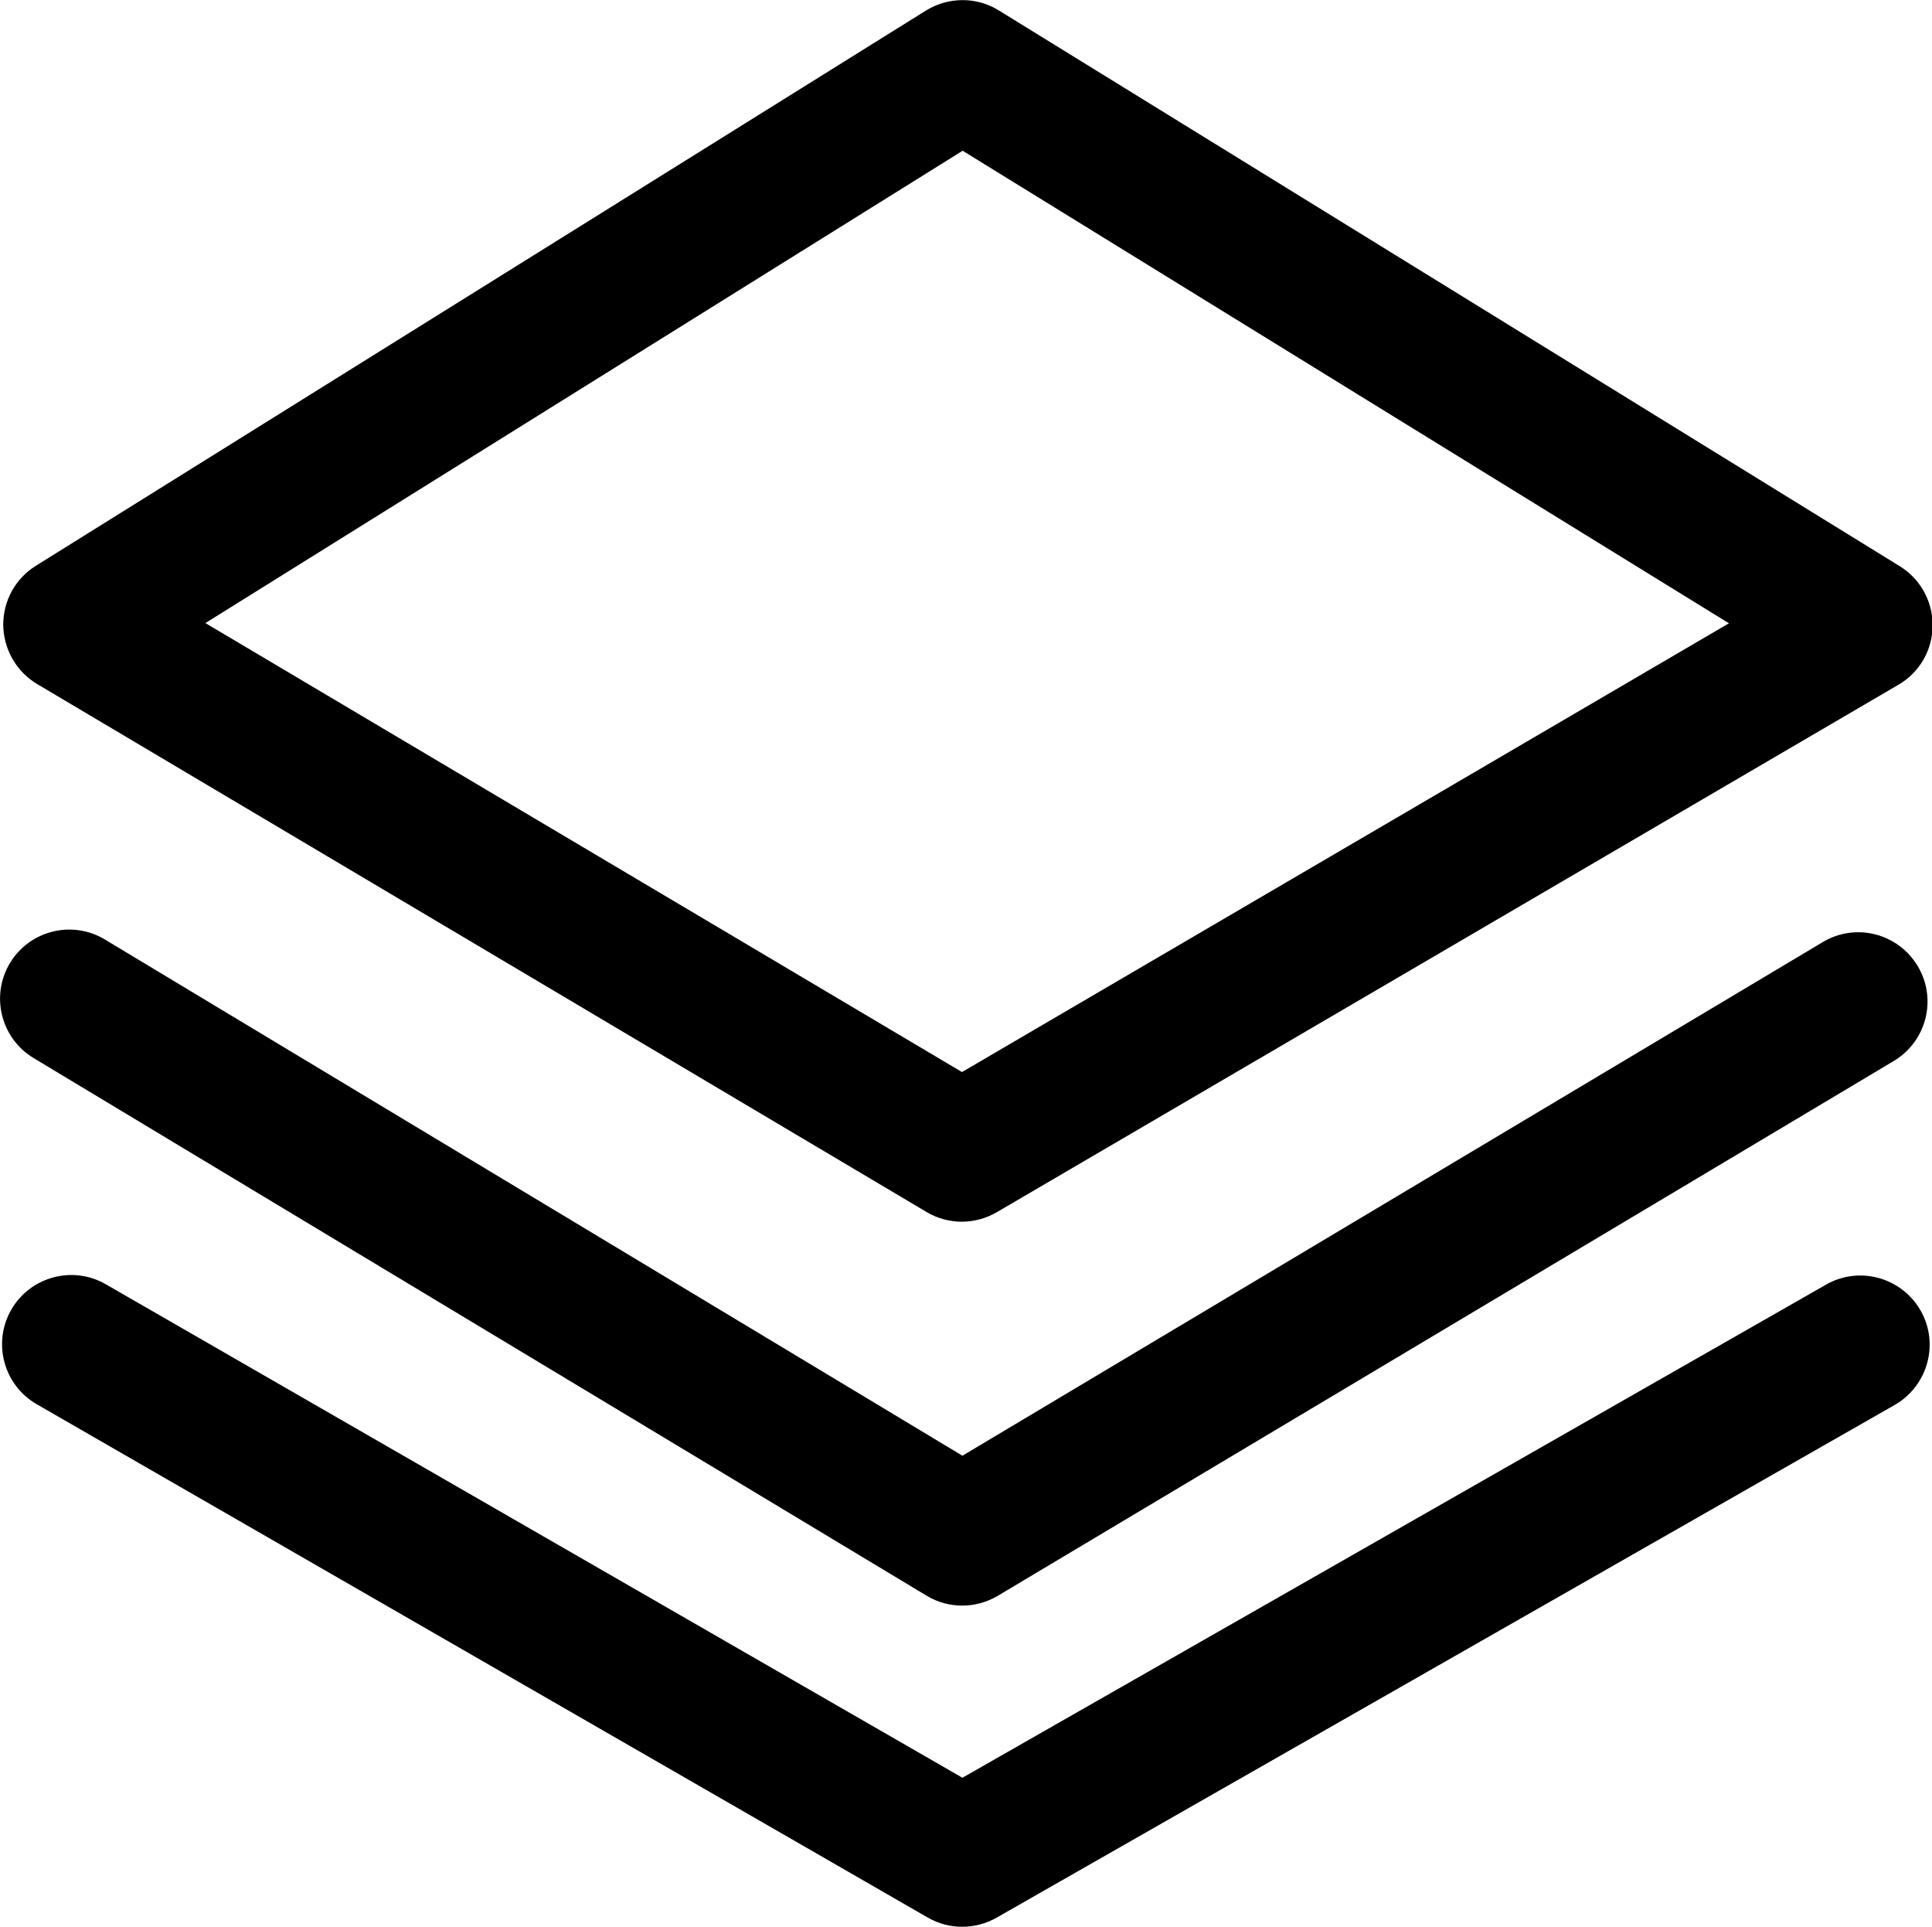
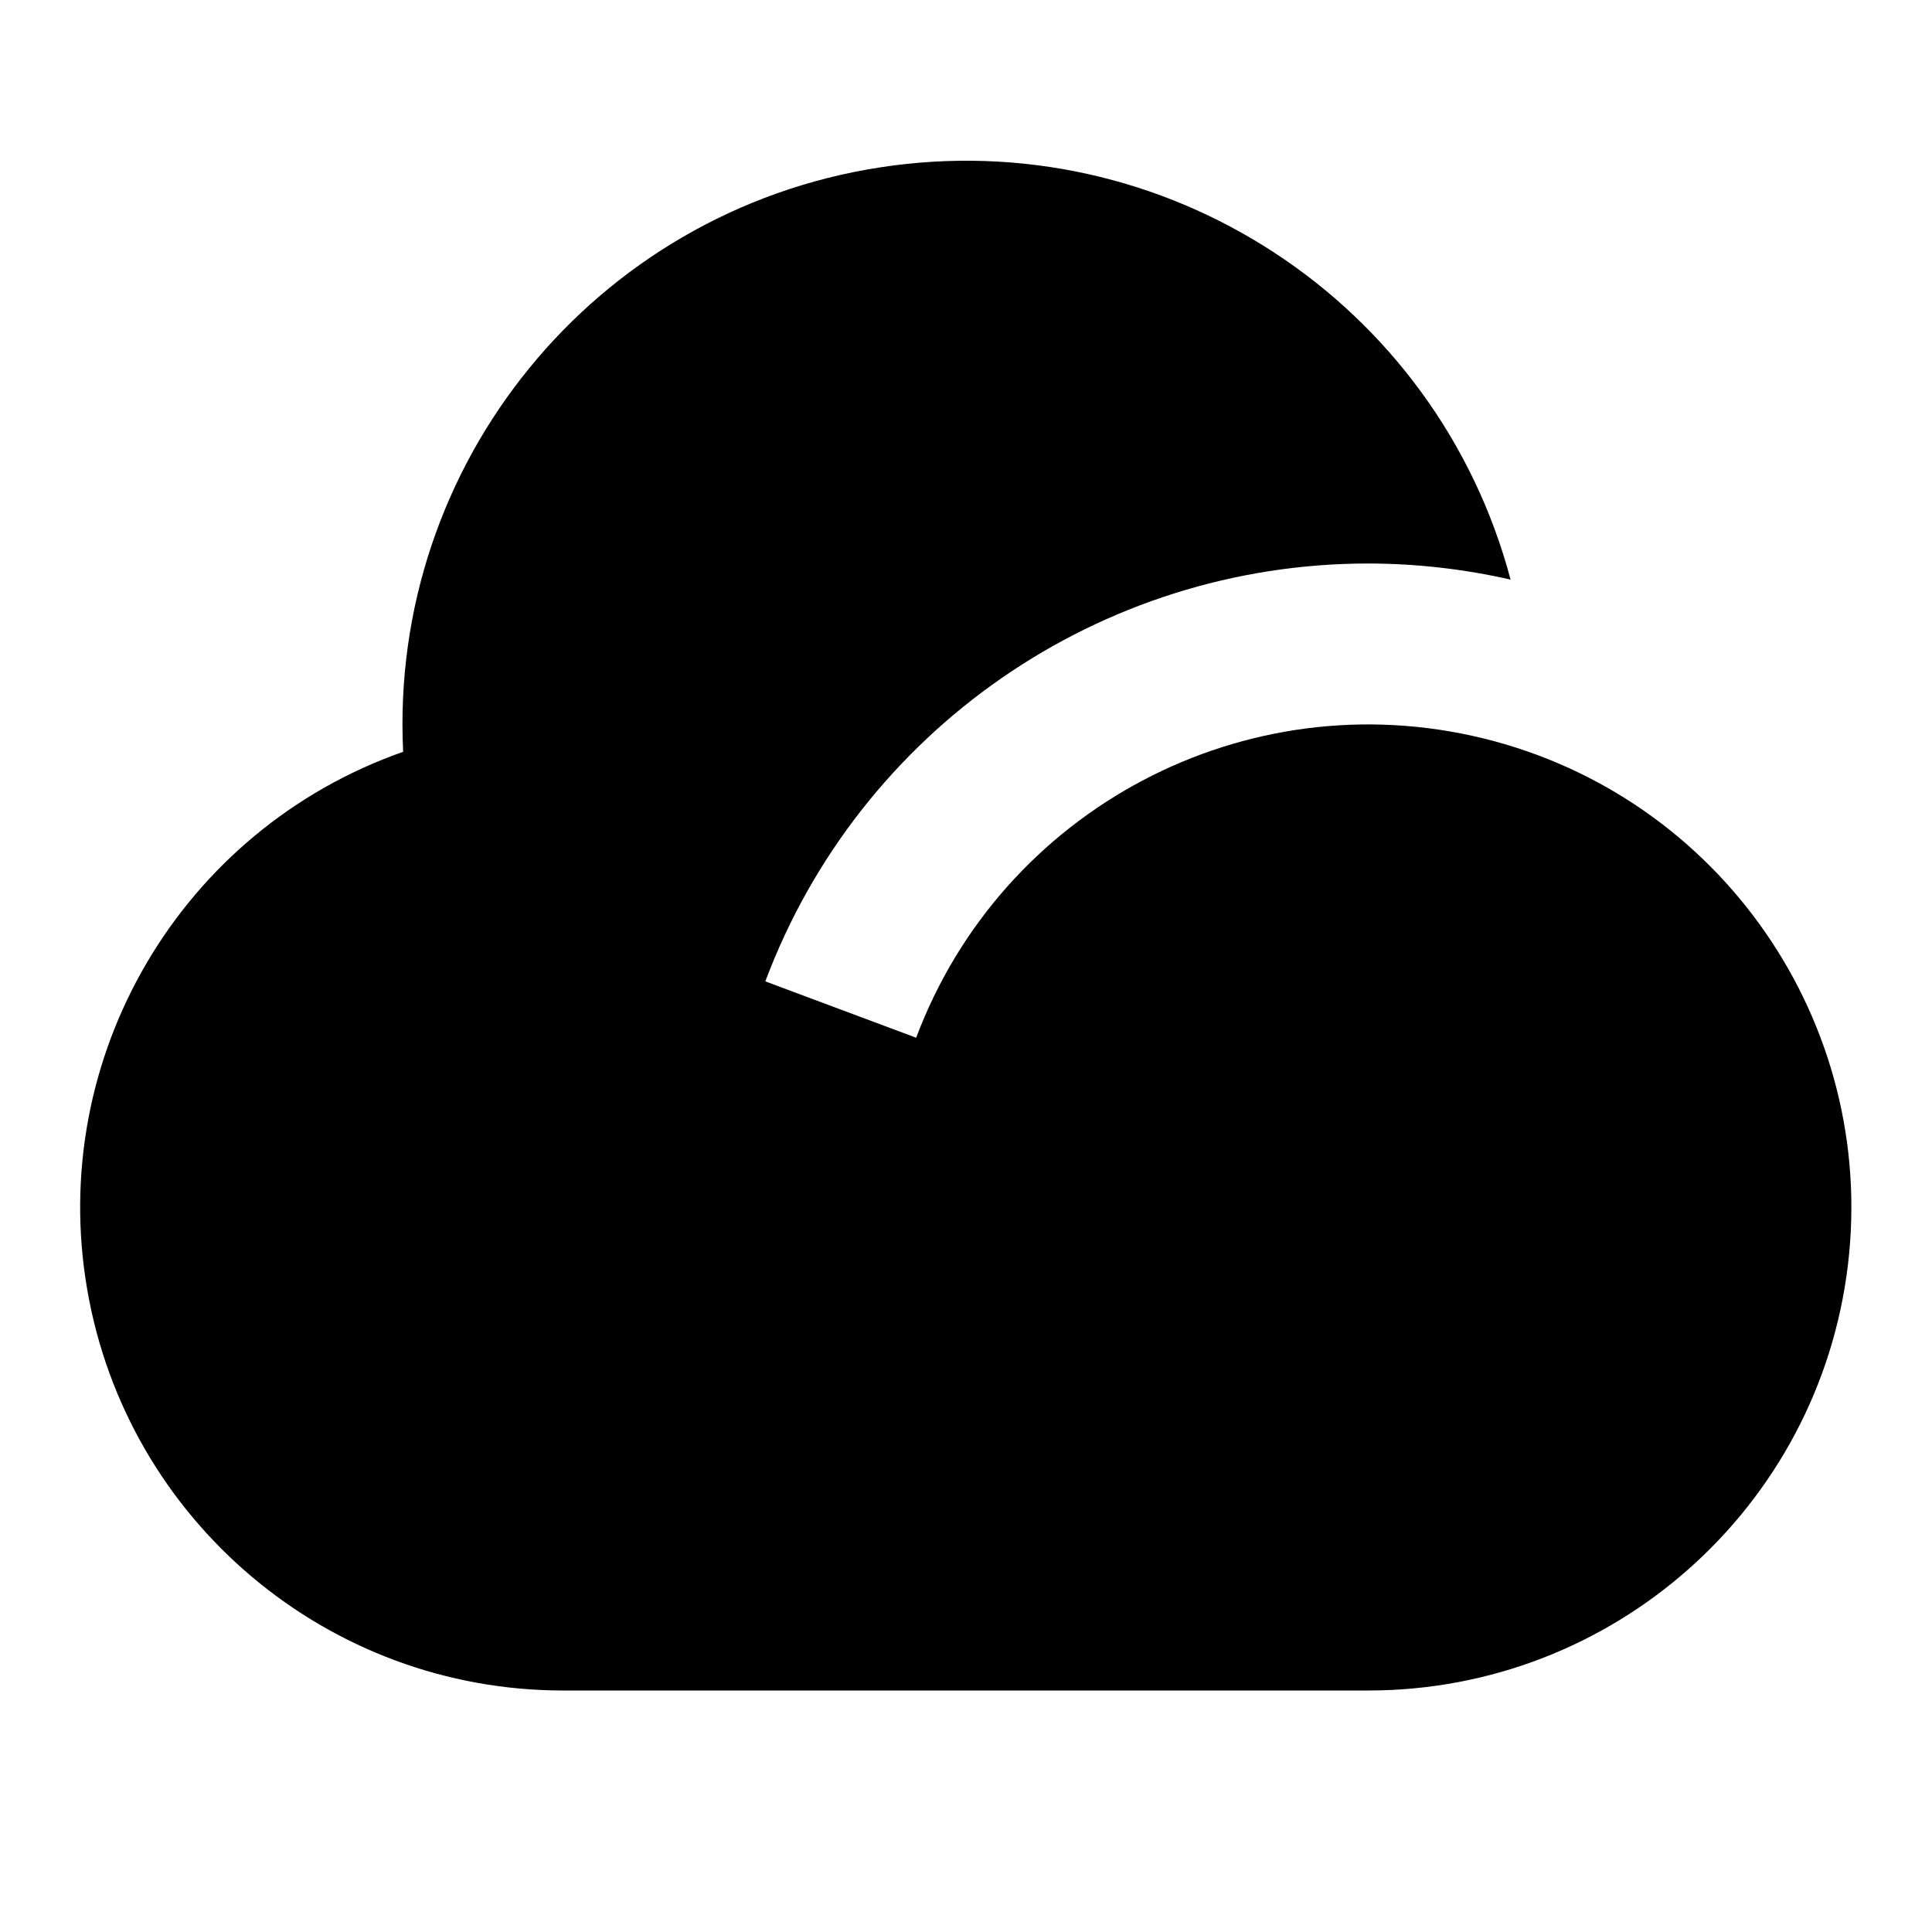
- <svg xmlns="http://www.w3.org/2000/svg" t="1752905497500" class="icon" viewBox="0 0 1027 1024" version="1.1" p-id="5030" width="200.586" height="200">
-   <path d="M511.253 649.296c-6.437 0-12.988-1.724-18.735-5.172L19.77 363.555c-11.034-6.552-17.816-18.39-18.046-31.264-0.115-12.873 6.437-24.827 17.356-31.608L492.173 5.632c11.839-7.356 26.896-7.471 38.735-0.115l478.955 295.396c11.034 6.781 17.586 18.85 17.471 31.723-0.115 12.873-7.011 24.827-18.161 31.264L529.873 644.238c-5.747 3.333-12.184 5.057-18.62 5.057zM109.193 331.142l402.175 238.615 407.692-238.5L511.713 80.113 109.193 331.142z" p-id="5031" />
-   <path d="M511.483 853.314c-6.552 0-13.103-1.724-18.965-5.287l-474.702-285.741c-17.356-10.46-22.988-33.103-12.528-50.459 10.46-17.356 33.103-22.988 50.459-12.528l455.852 274.362L968.944 500.678c17.471-10.46 39.999-4.713 50.459 12.758 10.46 17.471 4.713 39.999-12.758 50.459L530.333 848.142c-5.862 3.448-12.299 5.172-18.85 5.172z" p-id="5032" />
-   <path d="M511.483 1024c-6.322 0-12.643-1.609-18.39-4.942L19.54 746.305c-17.586-10.115-23.678-32.643-13.563-50.229 10.115-17.586 32.643-23.678 50.229-13.563L511.598 944.806l459.07-262.063c17.586-10.115 40.114-3.908 50.229 13.678 10.115 17.586 3.908 40.114-13.678 50.229L529.758 1019.173c-5.747 3.218-11.954 4.827-18.275 4.827z" p-id="5033" />
+ <svg xmlns="http://www.w3.org/2000/svg" t="1755599119324" class="icon" viewBox="0 0 1024 1024" version="1.1" p-id="17615" width="200" height="200">
+   <path d="M725.333 298.667a341.333 341.333 0 0 0-319.701 221.483l79.957 29.867A256 256 0 1 1 725.333 896H298.667A256 256 0 0 1 213.675 398.464 298.667 298.667 0 0 1 800.64 307.2 342.485 342.485 0 0 0 725.333 298.667z" p-id="17616" />
</svg>
